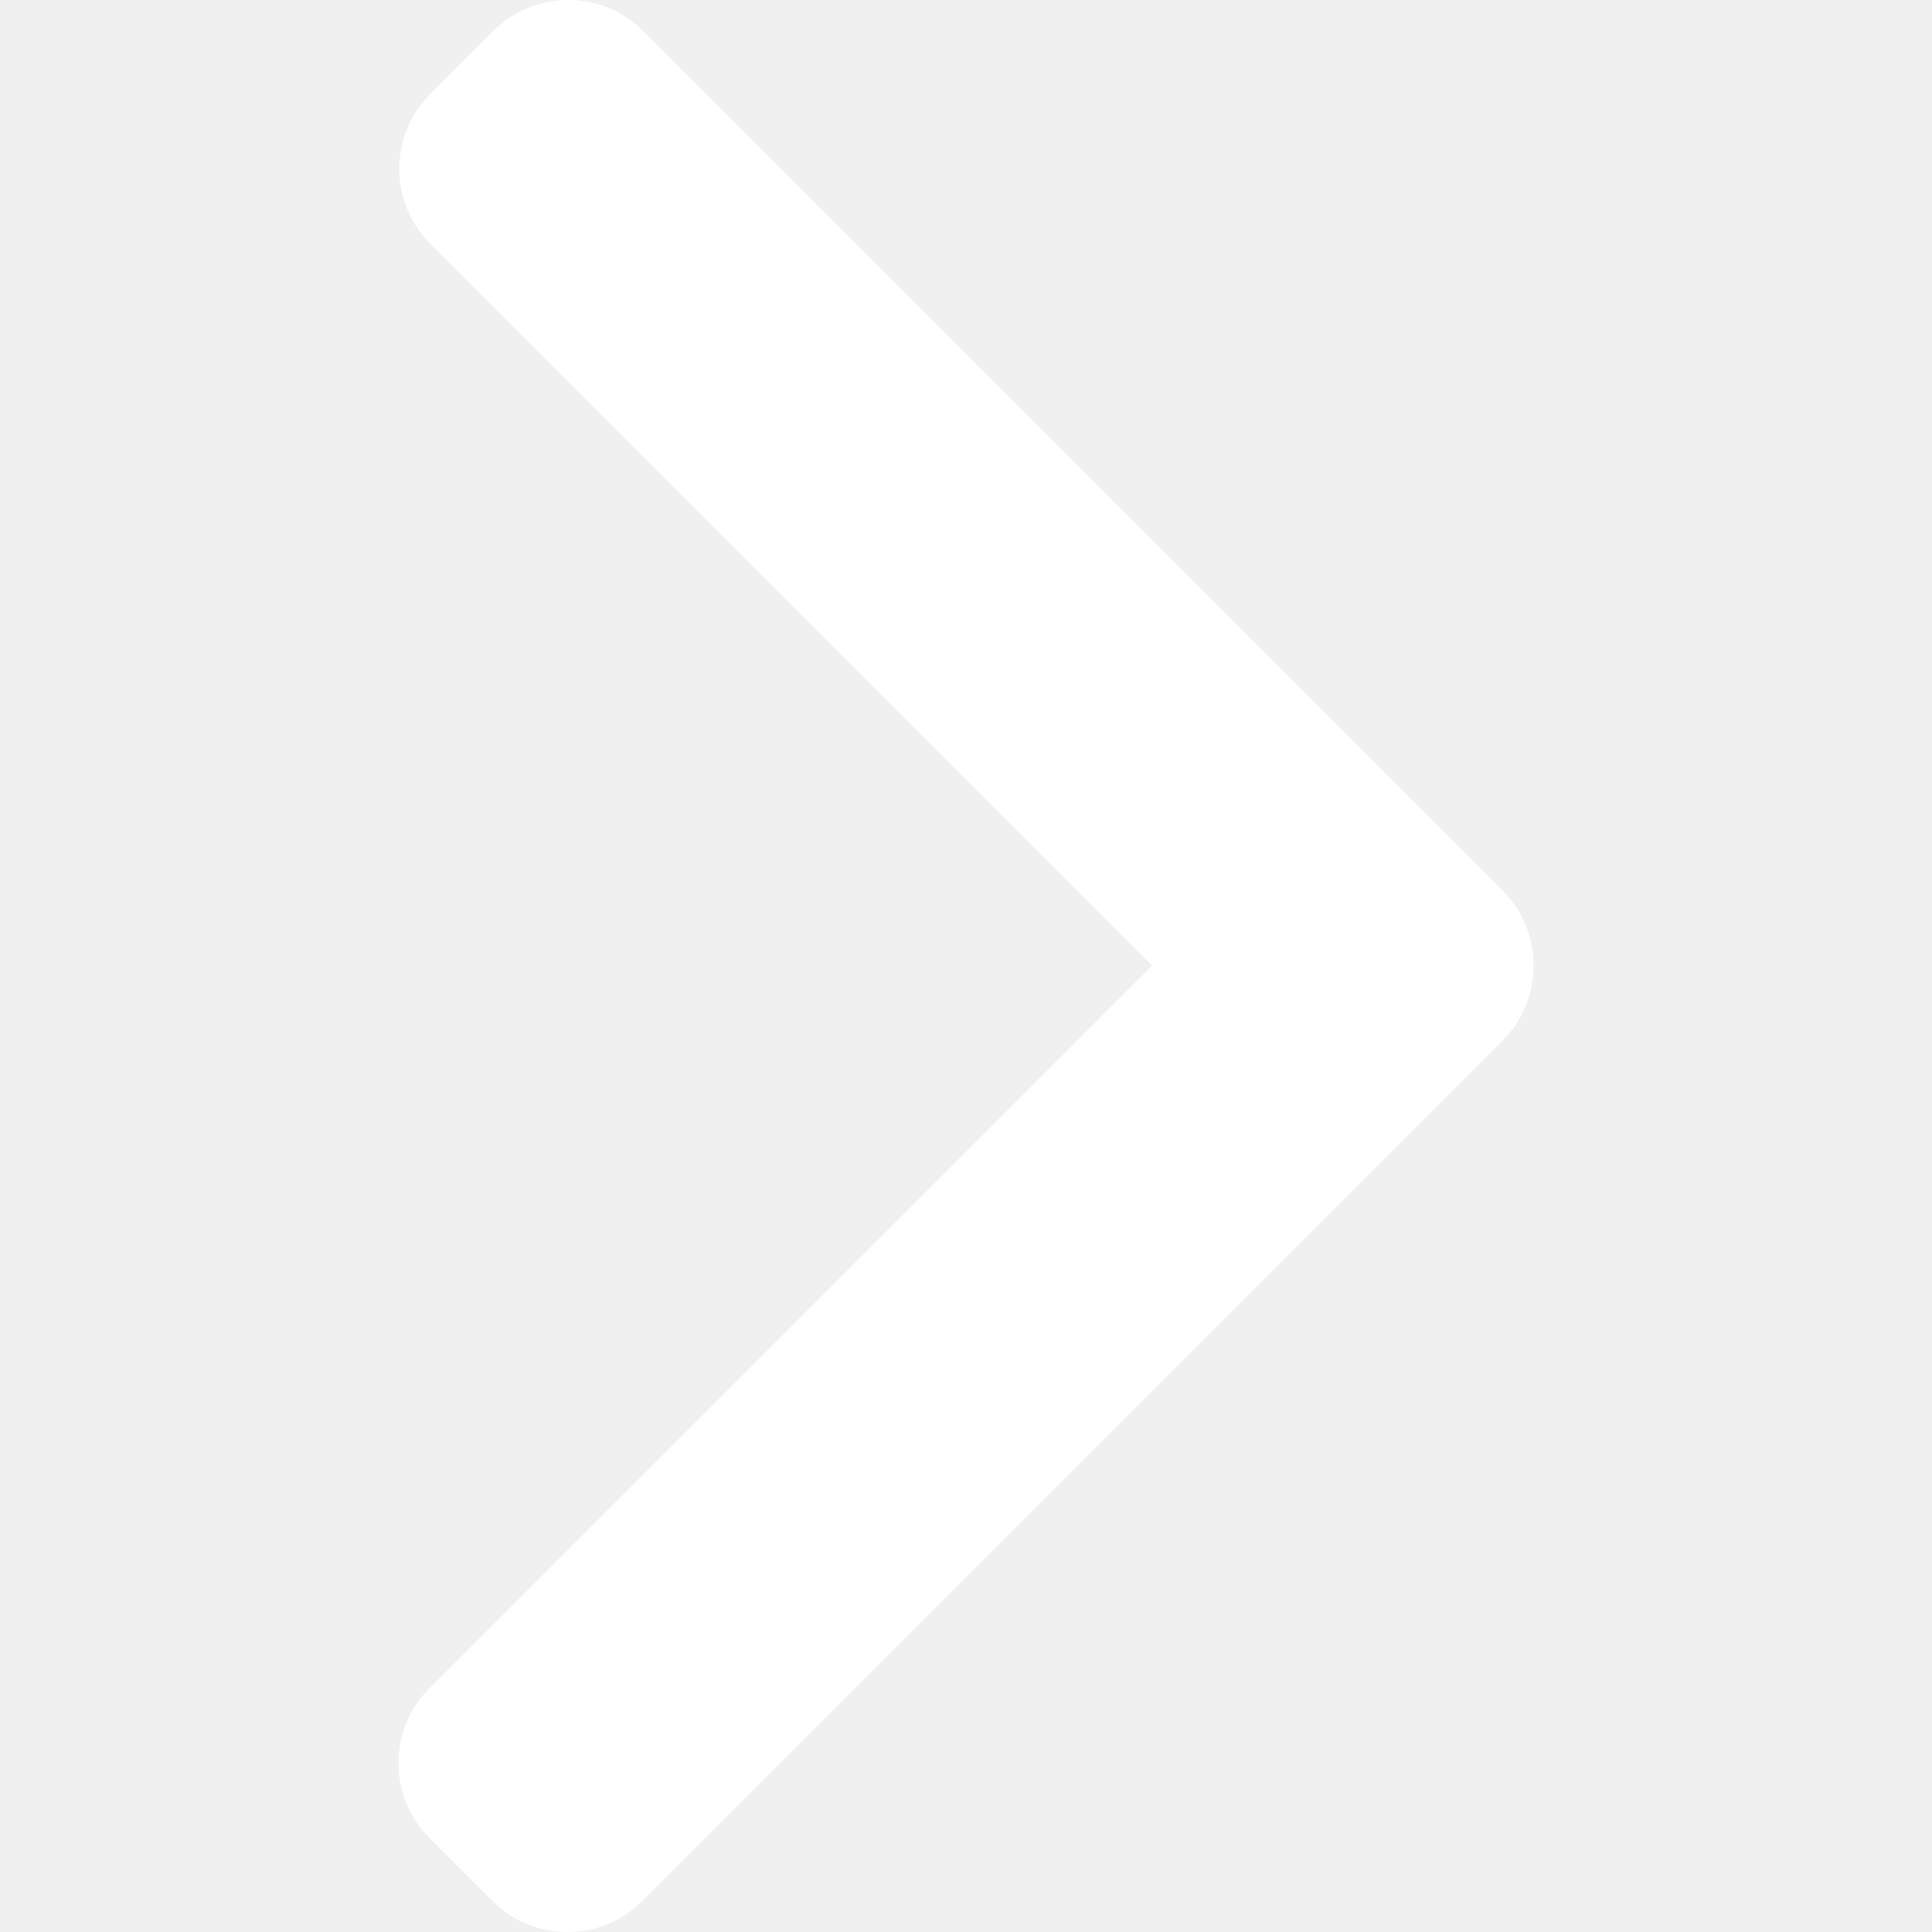
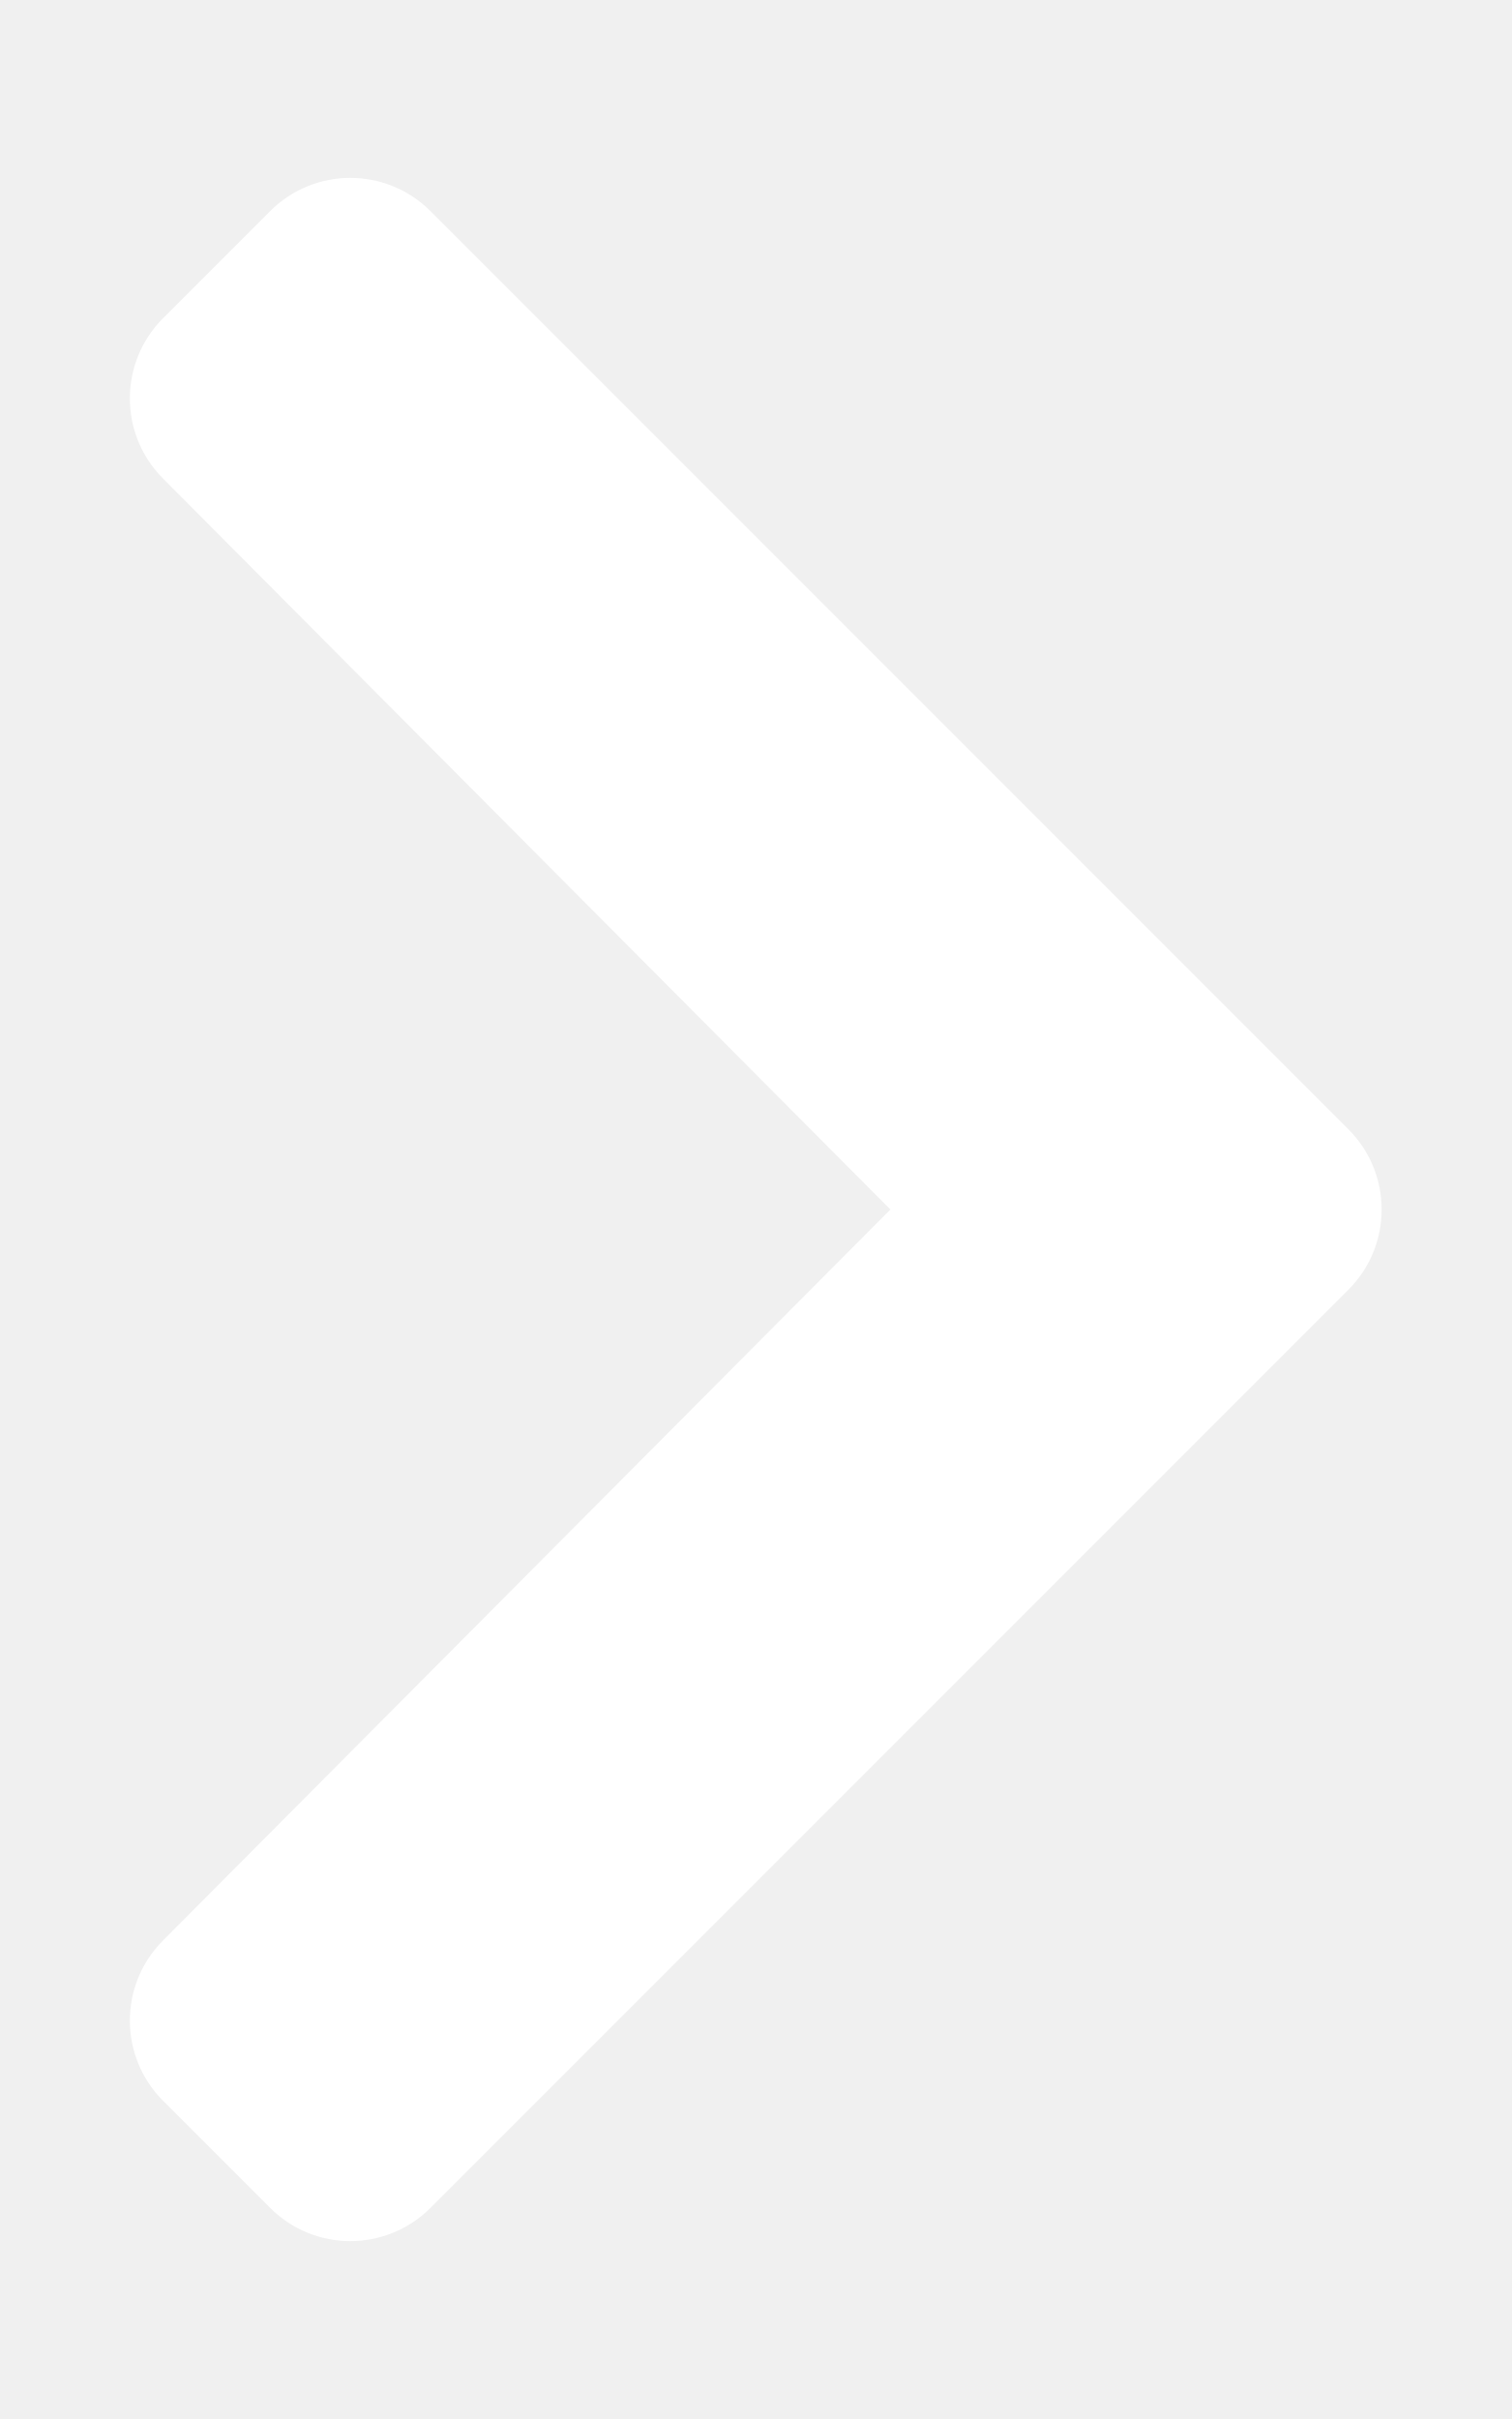
- <svg xmlns="http://www.w3.org/2000/svg" version="1.1" id="Layer_1" x="0px" y="0px" viewBox="0 0 492.004 492.004" style="enable-background:new 0 0 492.004 492.004;" xml:space="preserve">
-   <g>
-     <g>
-       <path style="  fill: #fff;" d="M382.678,226.804L163.73,7.86C158.666,2.792,151.906,0,144.698,0s-13.968,2.792-19.032,7.86l-16.124,16.12    c-10.492,10.504-10.492,27.576,0,38.064L293.398,245.9l-184.06,184.06c-5.064,5.068-7.86,11.824-7.86,19.028    c0,7.212,2.796,13.968,7.86,19.04l16.124,16.116c5.068,5.068,11.824,7.86,19.032,7.86s13.968-2.792,19.032-7.86L382.678,265    c5.076-5.084,7.864-11.872,7.848-19.088C390.542,238.668,387.754,231.884,382.678,226.804z" />
-     </g>
-   </g>
-   <g>
- </g>
-   <g>
- </g>
-   <g>
- </g>
-   <g>
- </g>
-   <g>
- </g>
-   <g>
- </g>
-   <g>
- </g>
-   <g>
- </g>
-   <g>
- </g>
-   <g>
- </g>
-   <g>
- </g>
-   <g>
- </g>
-   <g>
- </g>
-   <g>
- </g>
-   <g>
- </g>
+ <svg xmlns="http://www.w3.org/2000/svg" aria-hidden="true" focusable="false" data-prefix="fas" data-icon="chevron-right" class="svg-inline--fa fa-chevron-right fa-w-10" role="img" viewBox="0 0 320 512">
+   <path fill="#fff" d="M285.476 272.971L91.132 467.314c-9.373 9.373-24.569 9.373-33.941 0l-22.667-22.667c-9.357-9.357-9.375-24.522-.04-33.901L188.505 256 34.484 101.255c-9.335-9.379-9.317-24.544.04-33.901l22.667-22.667c9.373-9.373 24.569-9.373 33.941 0L285.475 239.03c9.373 9.372 9.373 24.568.001 33.941z" />
</svg>
